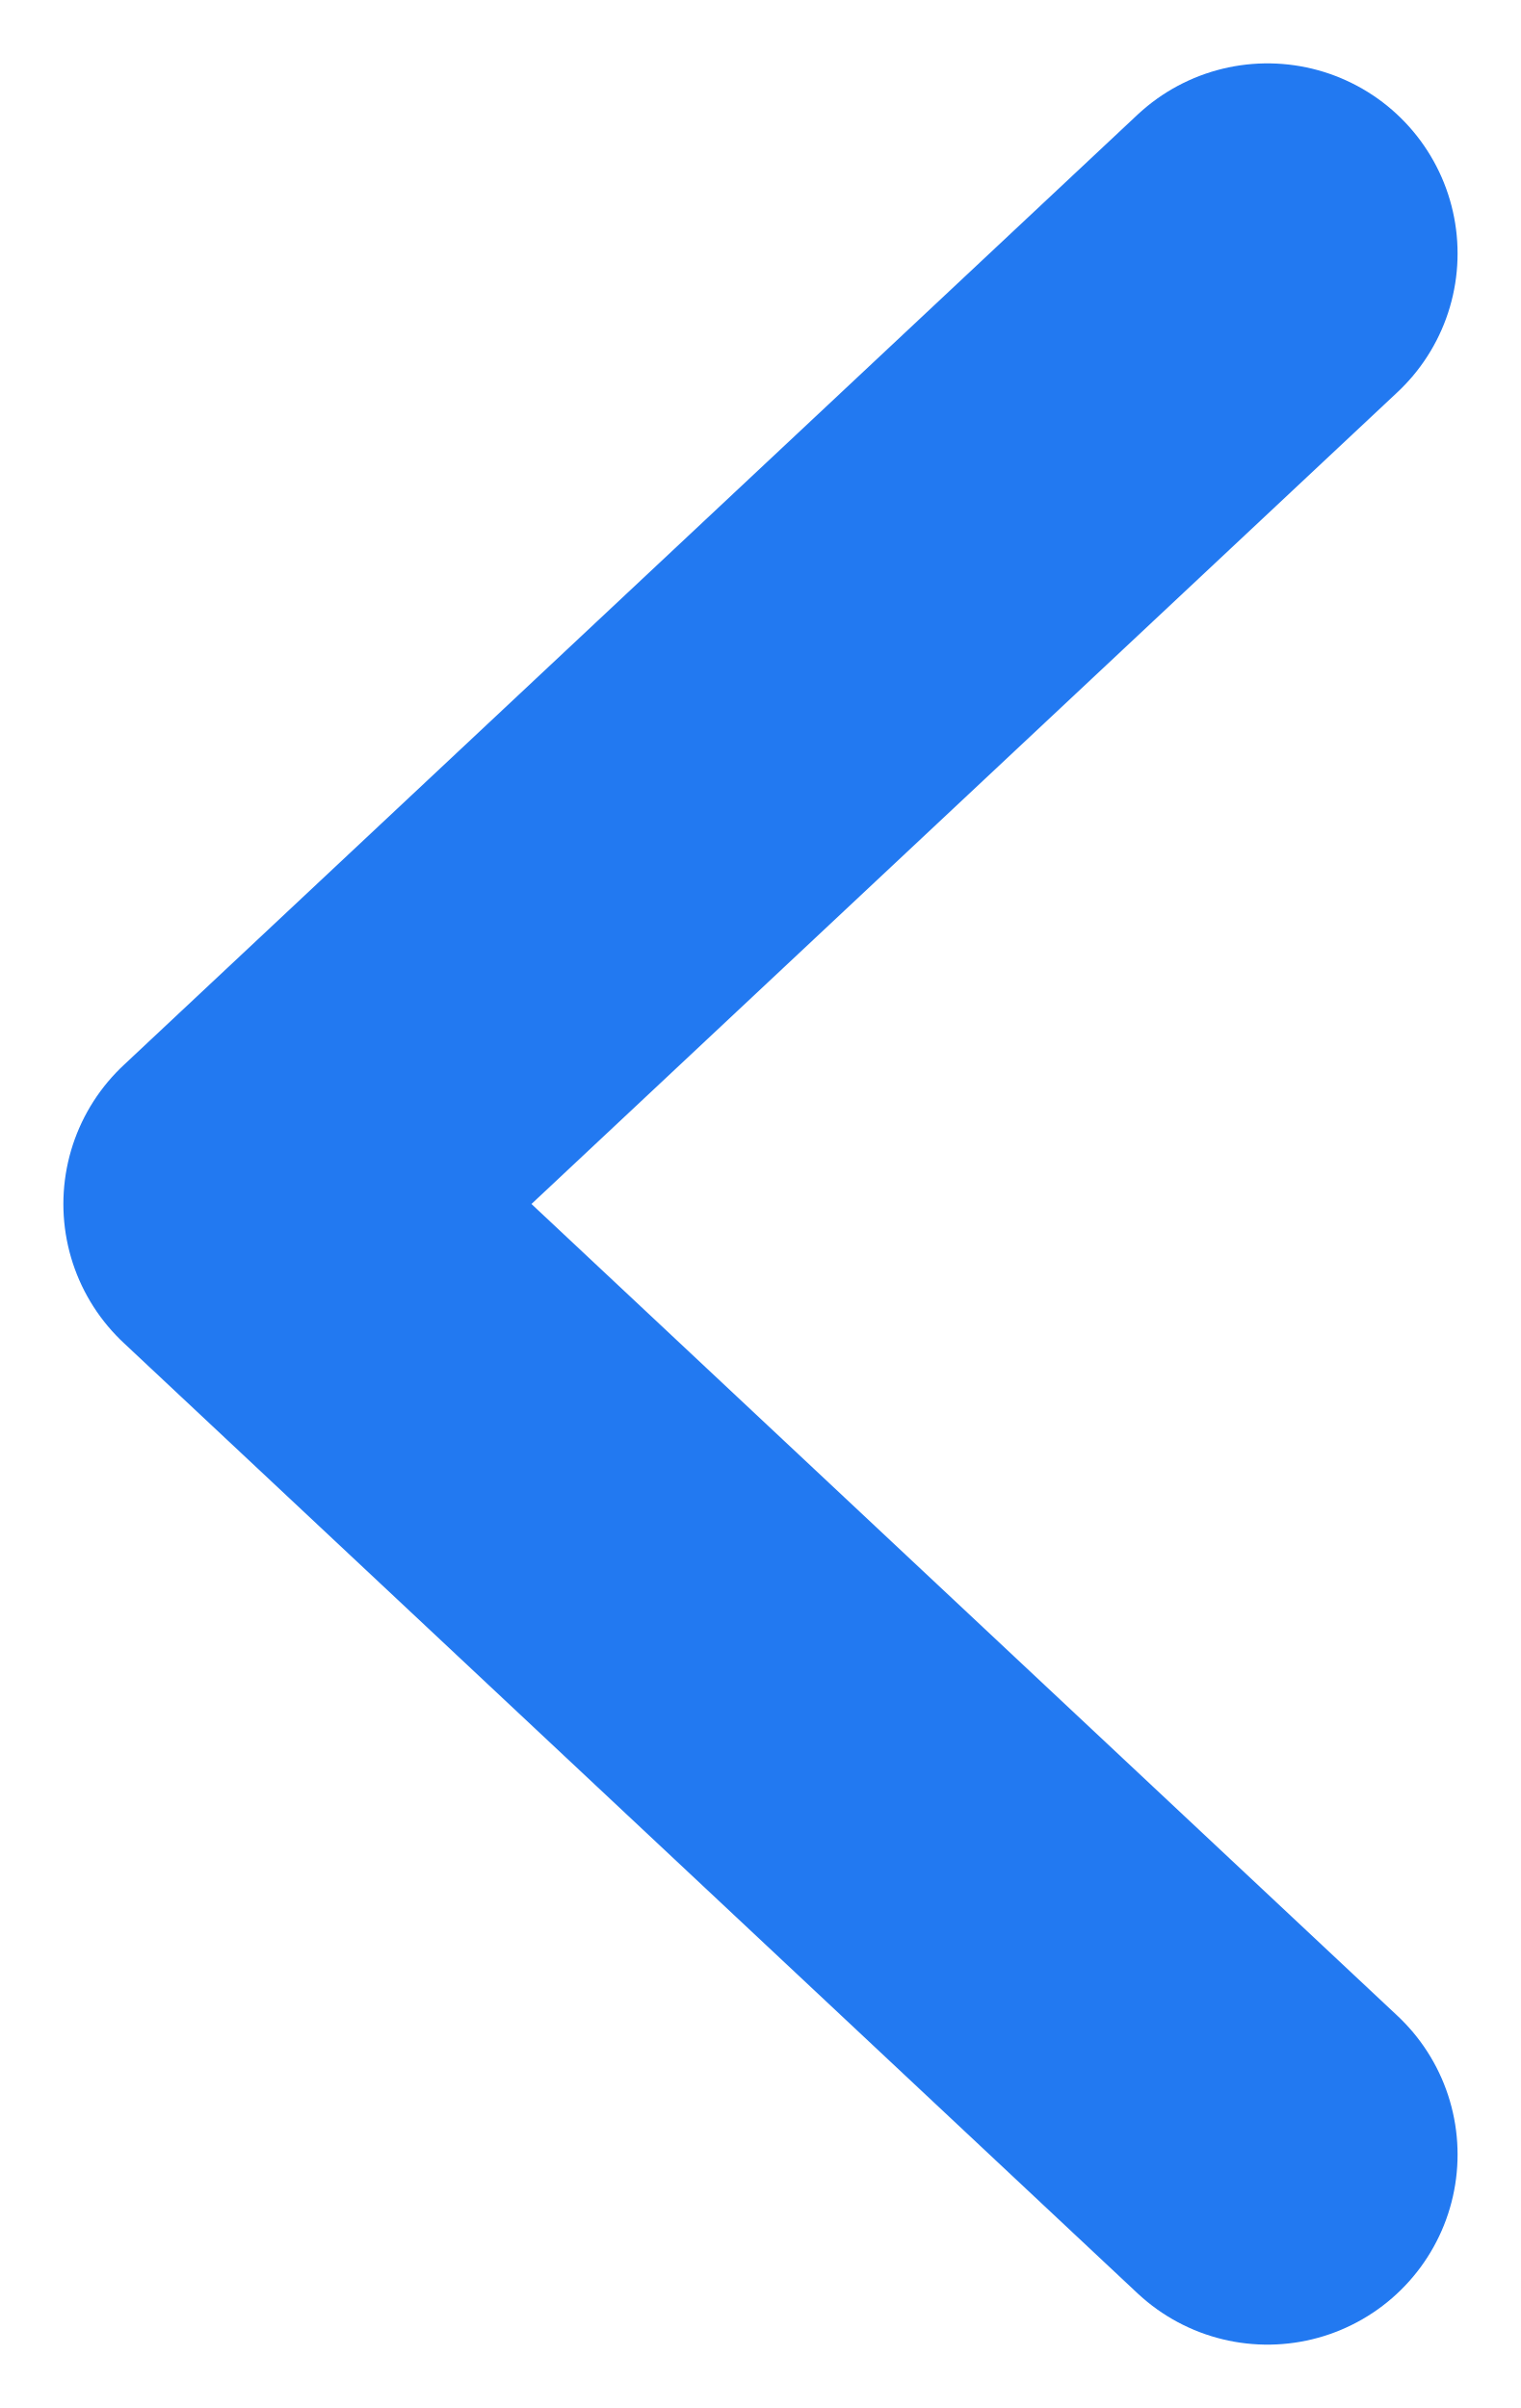
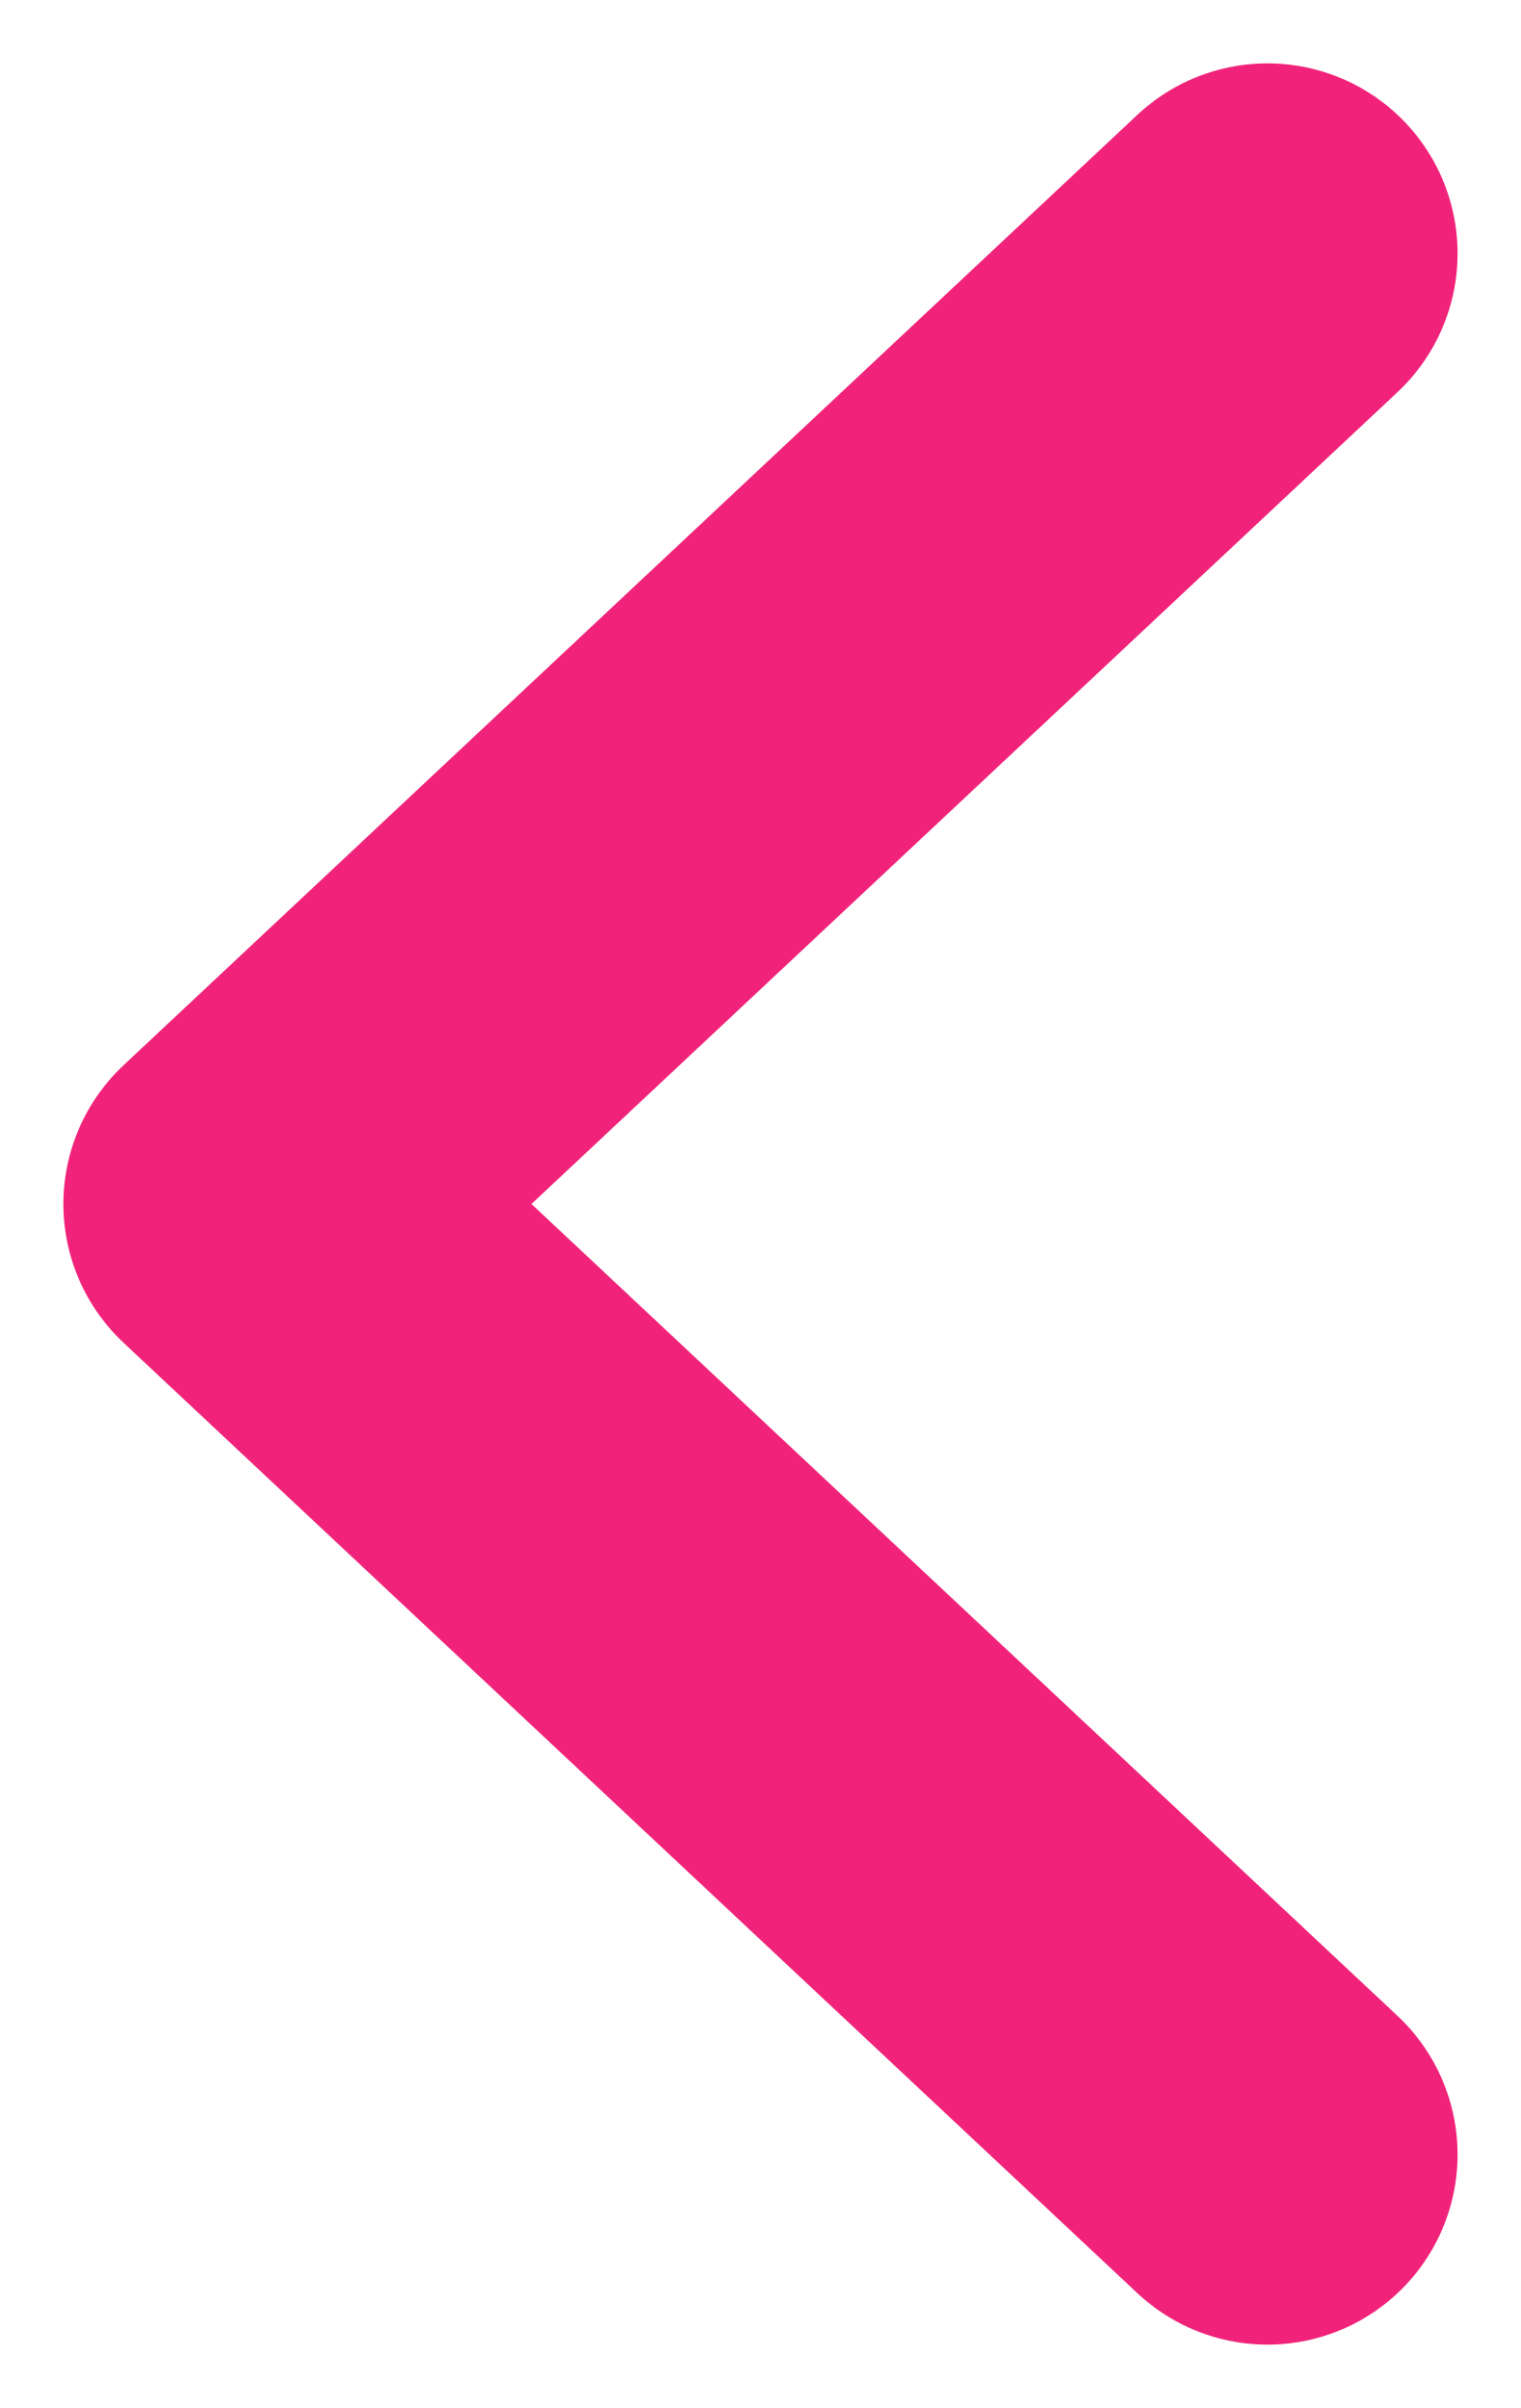
<svg xmlns="http://www.w3.org/2000/svg" width="12" height="19" viewBox="0 0 12 19" fill="none">
-   <path d="M10 2L2 9.5L10 17" stroke="#2279F1" stroke-width="3" stroke-linecap="round" stroke-linejoin="round" />
+   <path d="M10 2L2 9.5L10 17" stroke="#f12279" stroke-width="3" stroke-linecap="round" stroke-linejoin="round" />
</svg>
